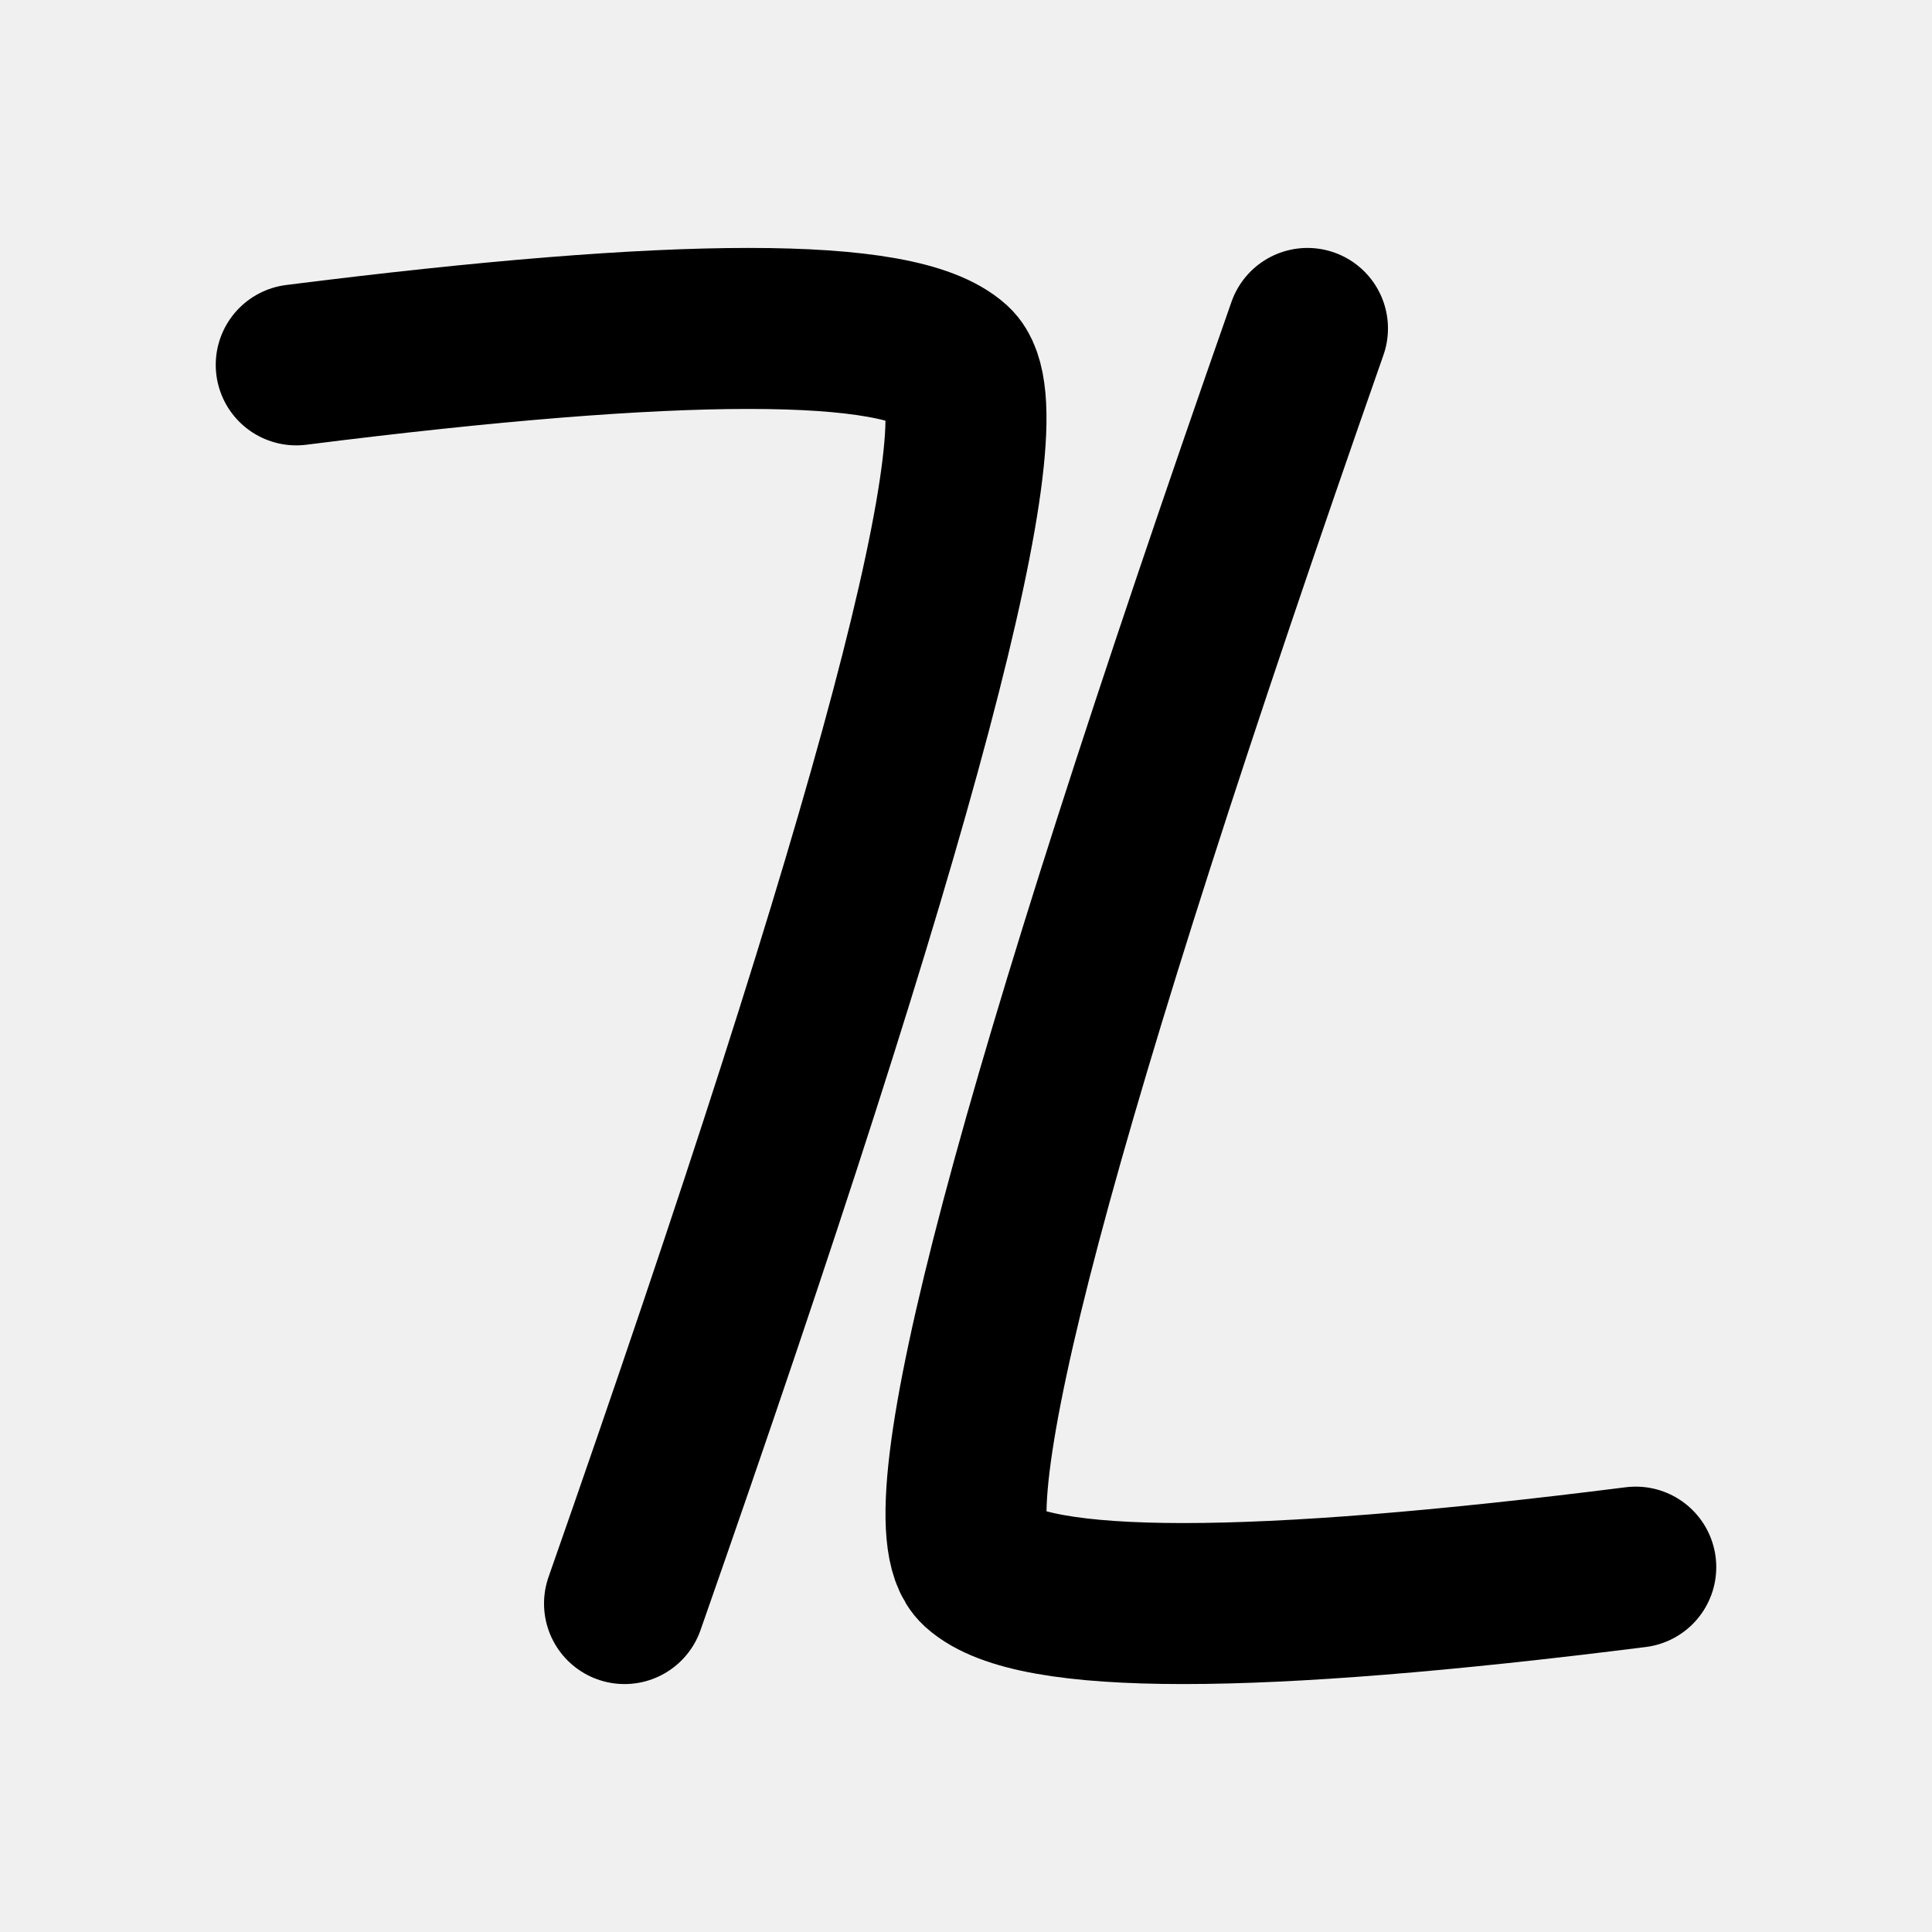
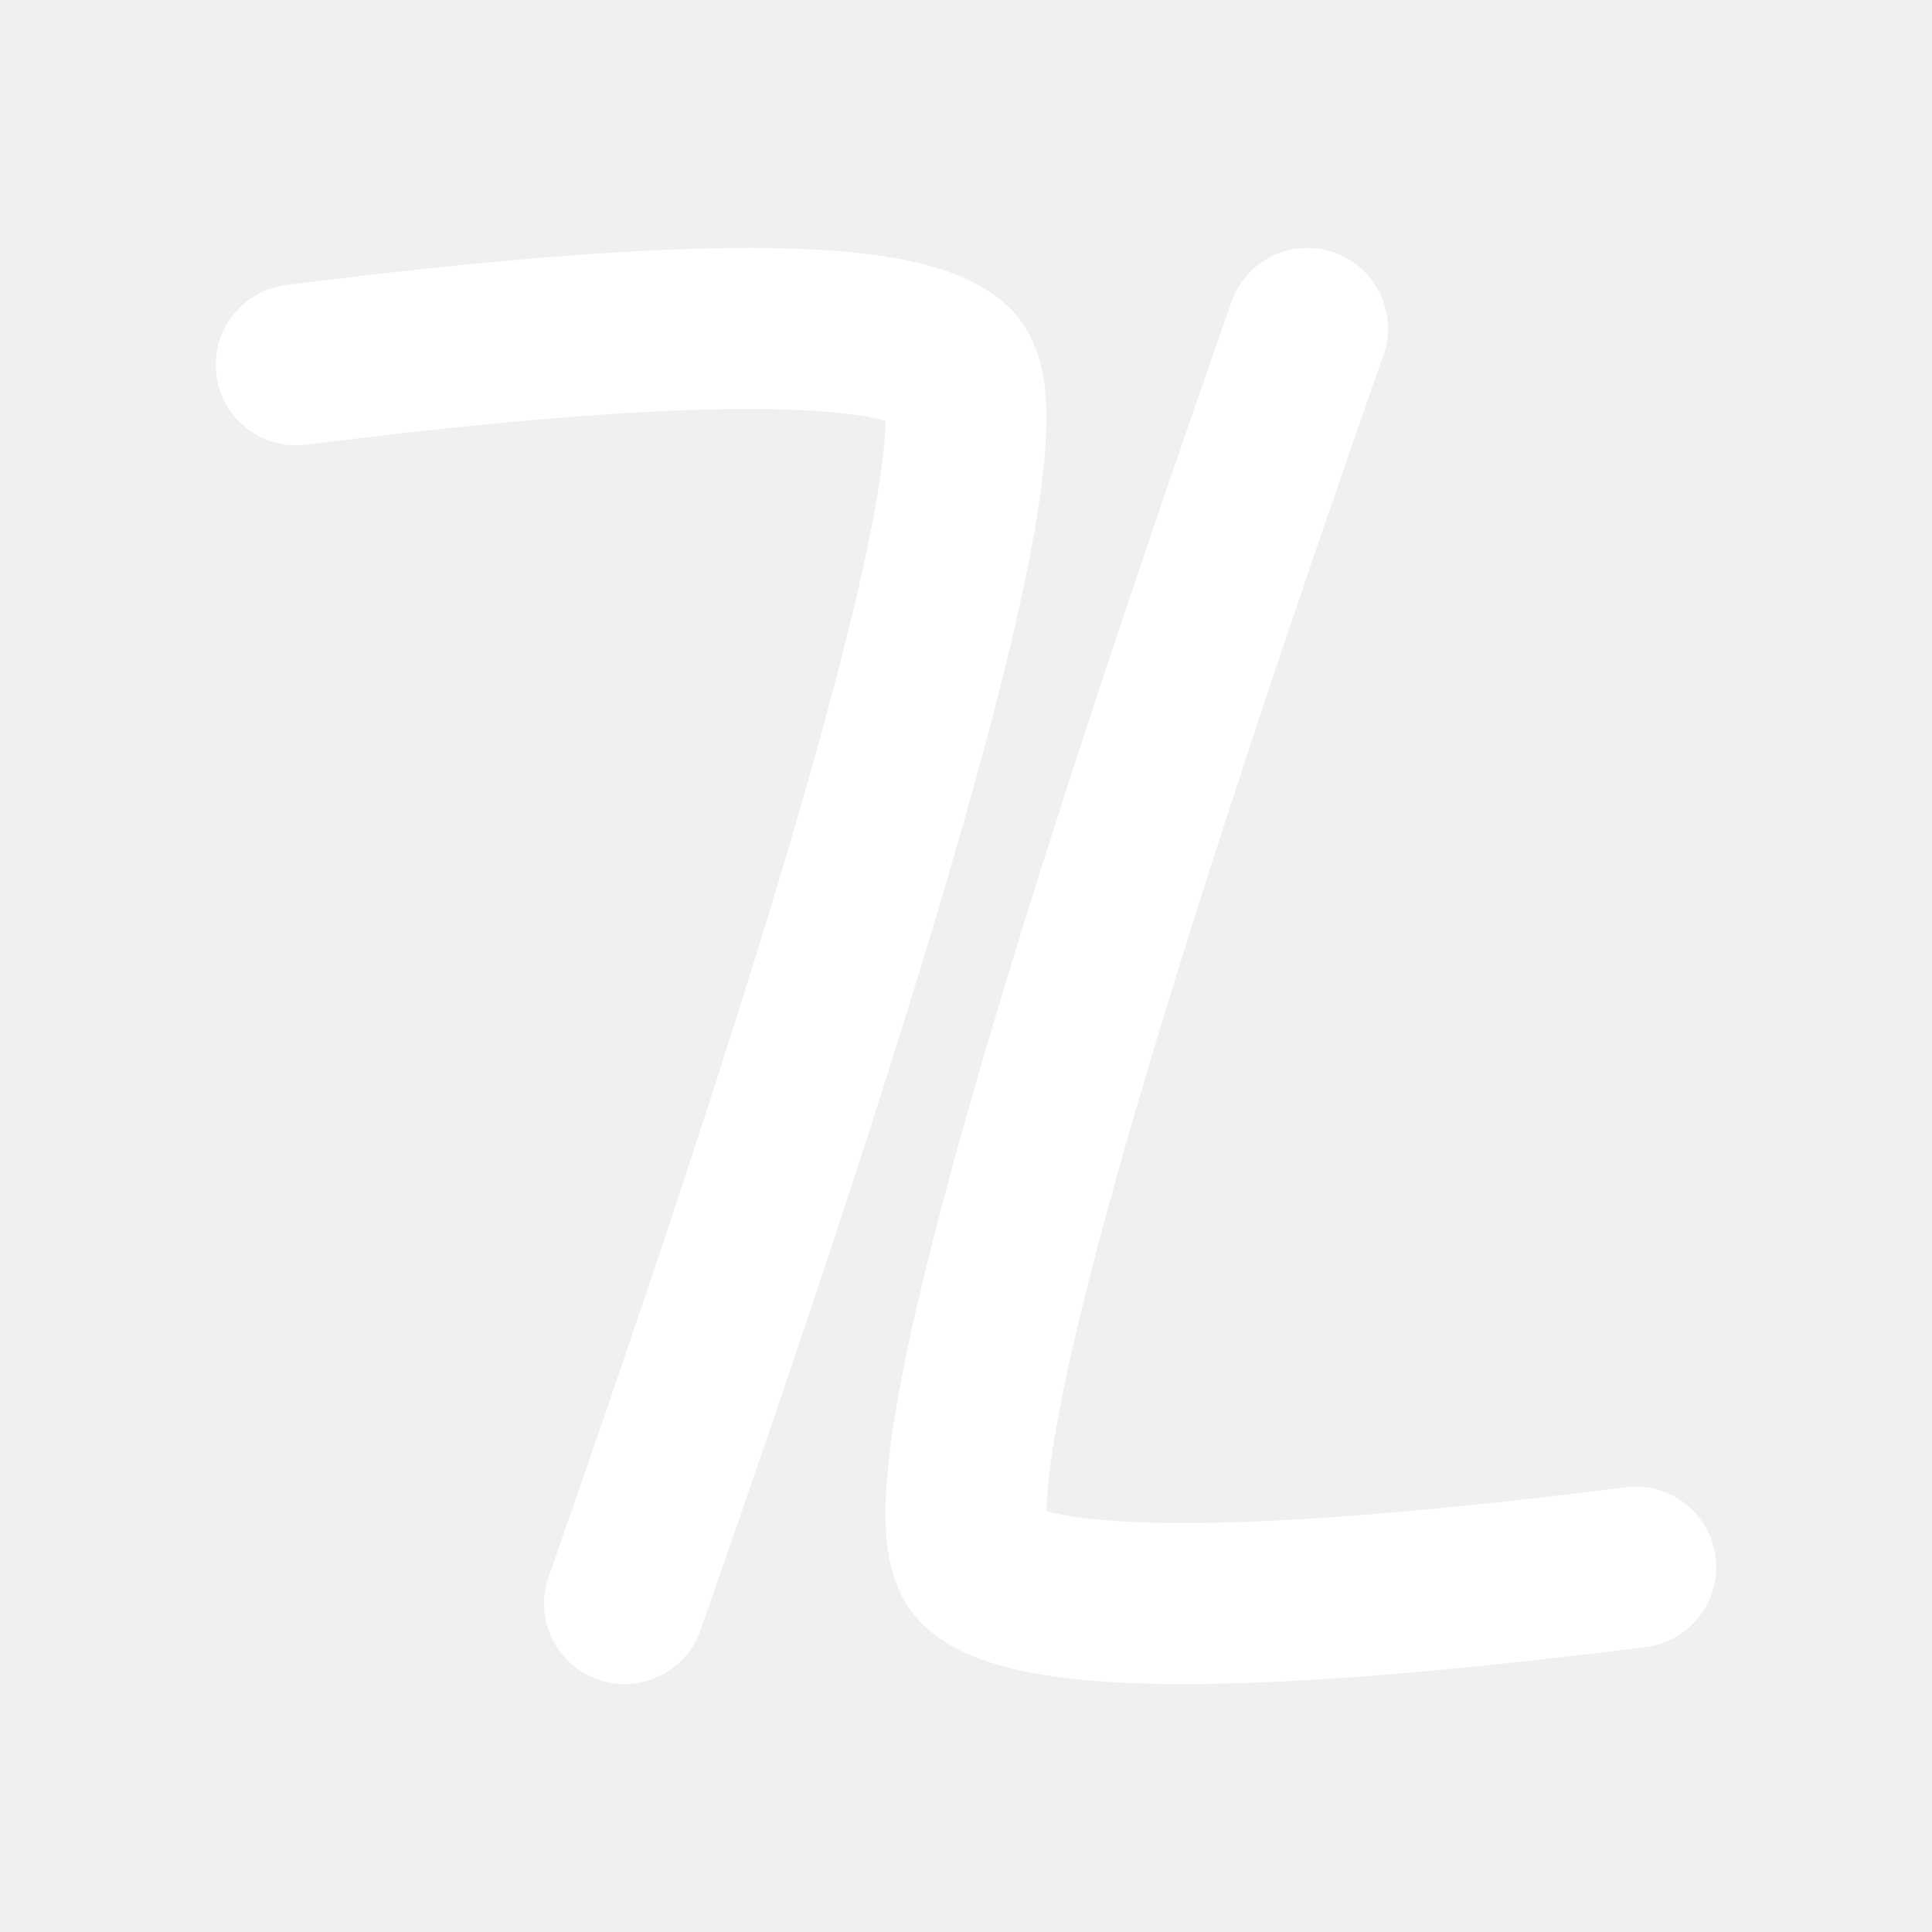
<svg xmlns="http://www.w3.org/2000/svg" class="sig" width="300" height="300">
  <g fill="none" fill-rule="evenodd">
-     <path d="M46 56.657c59.662-7.543 93.647-7.543 101.954 0C156.262 64.2 139.27 128.314 96.977 249" stroke="#000" stroke-width="25" stroke-linecap="round" />
-     <path d="M203.023 51c-42.292 120.686-59.285 184.8-50.977 192.343 8.307 7.543 42.292 7.543 101.954 0" stroke="#000" stroke-width="25" stroke-linecap="round" />
+     <path d="M46 56.657c59.662-7.543 93.647-7.543 101.954 0C156.262 64.2 139.27 128.314 96.977 249" stroke="#FFF" stroke-width="25" stroke-linecap="round" />
+     <path d="M203.023 51c-42.292 120.686-59.285 184.8-50.977 192.343 8.307 7.543 42.292 7.543 101.954 0" stroke="#FFF" stroke-width="25" stroke-linecap="round" />
  </g>
</svg>
